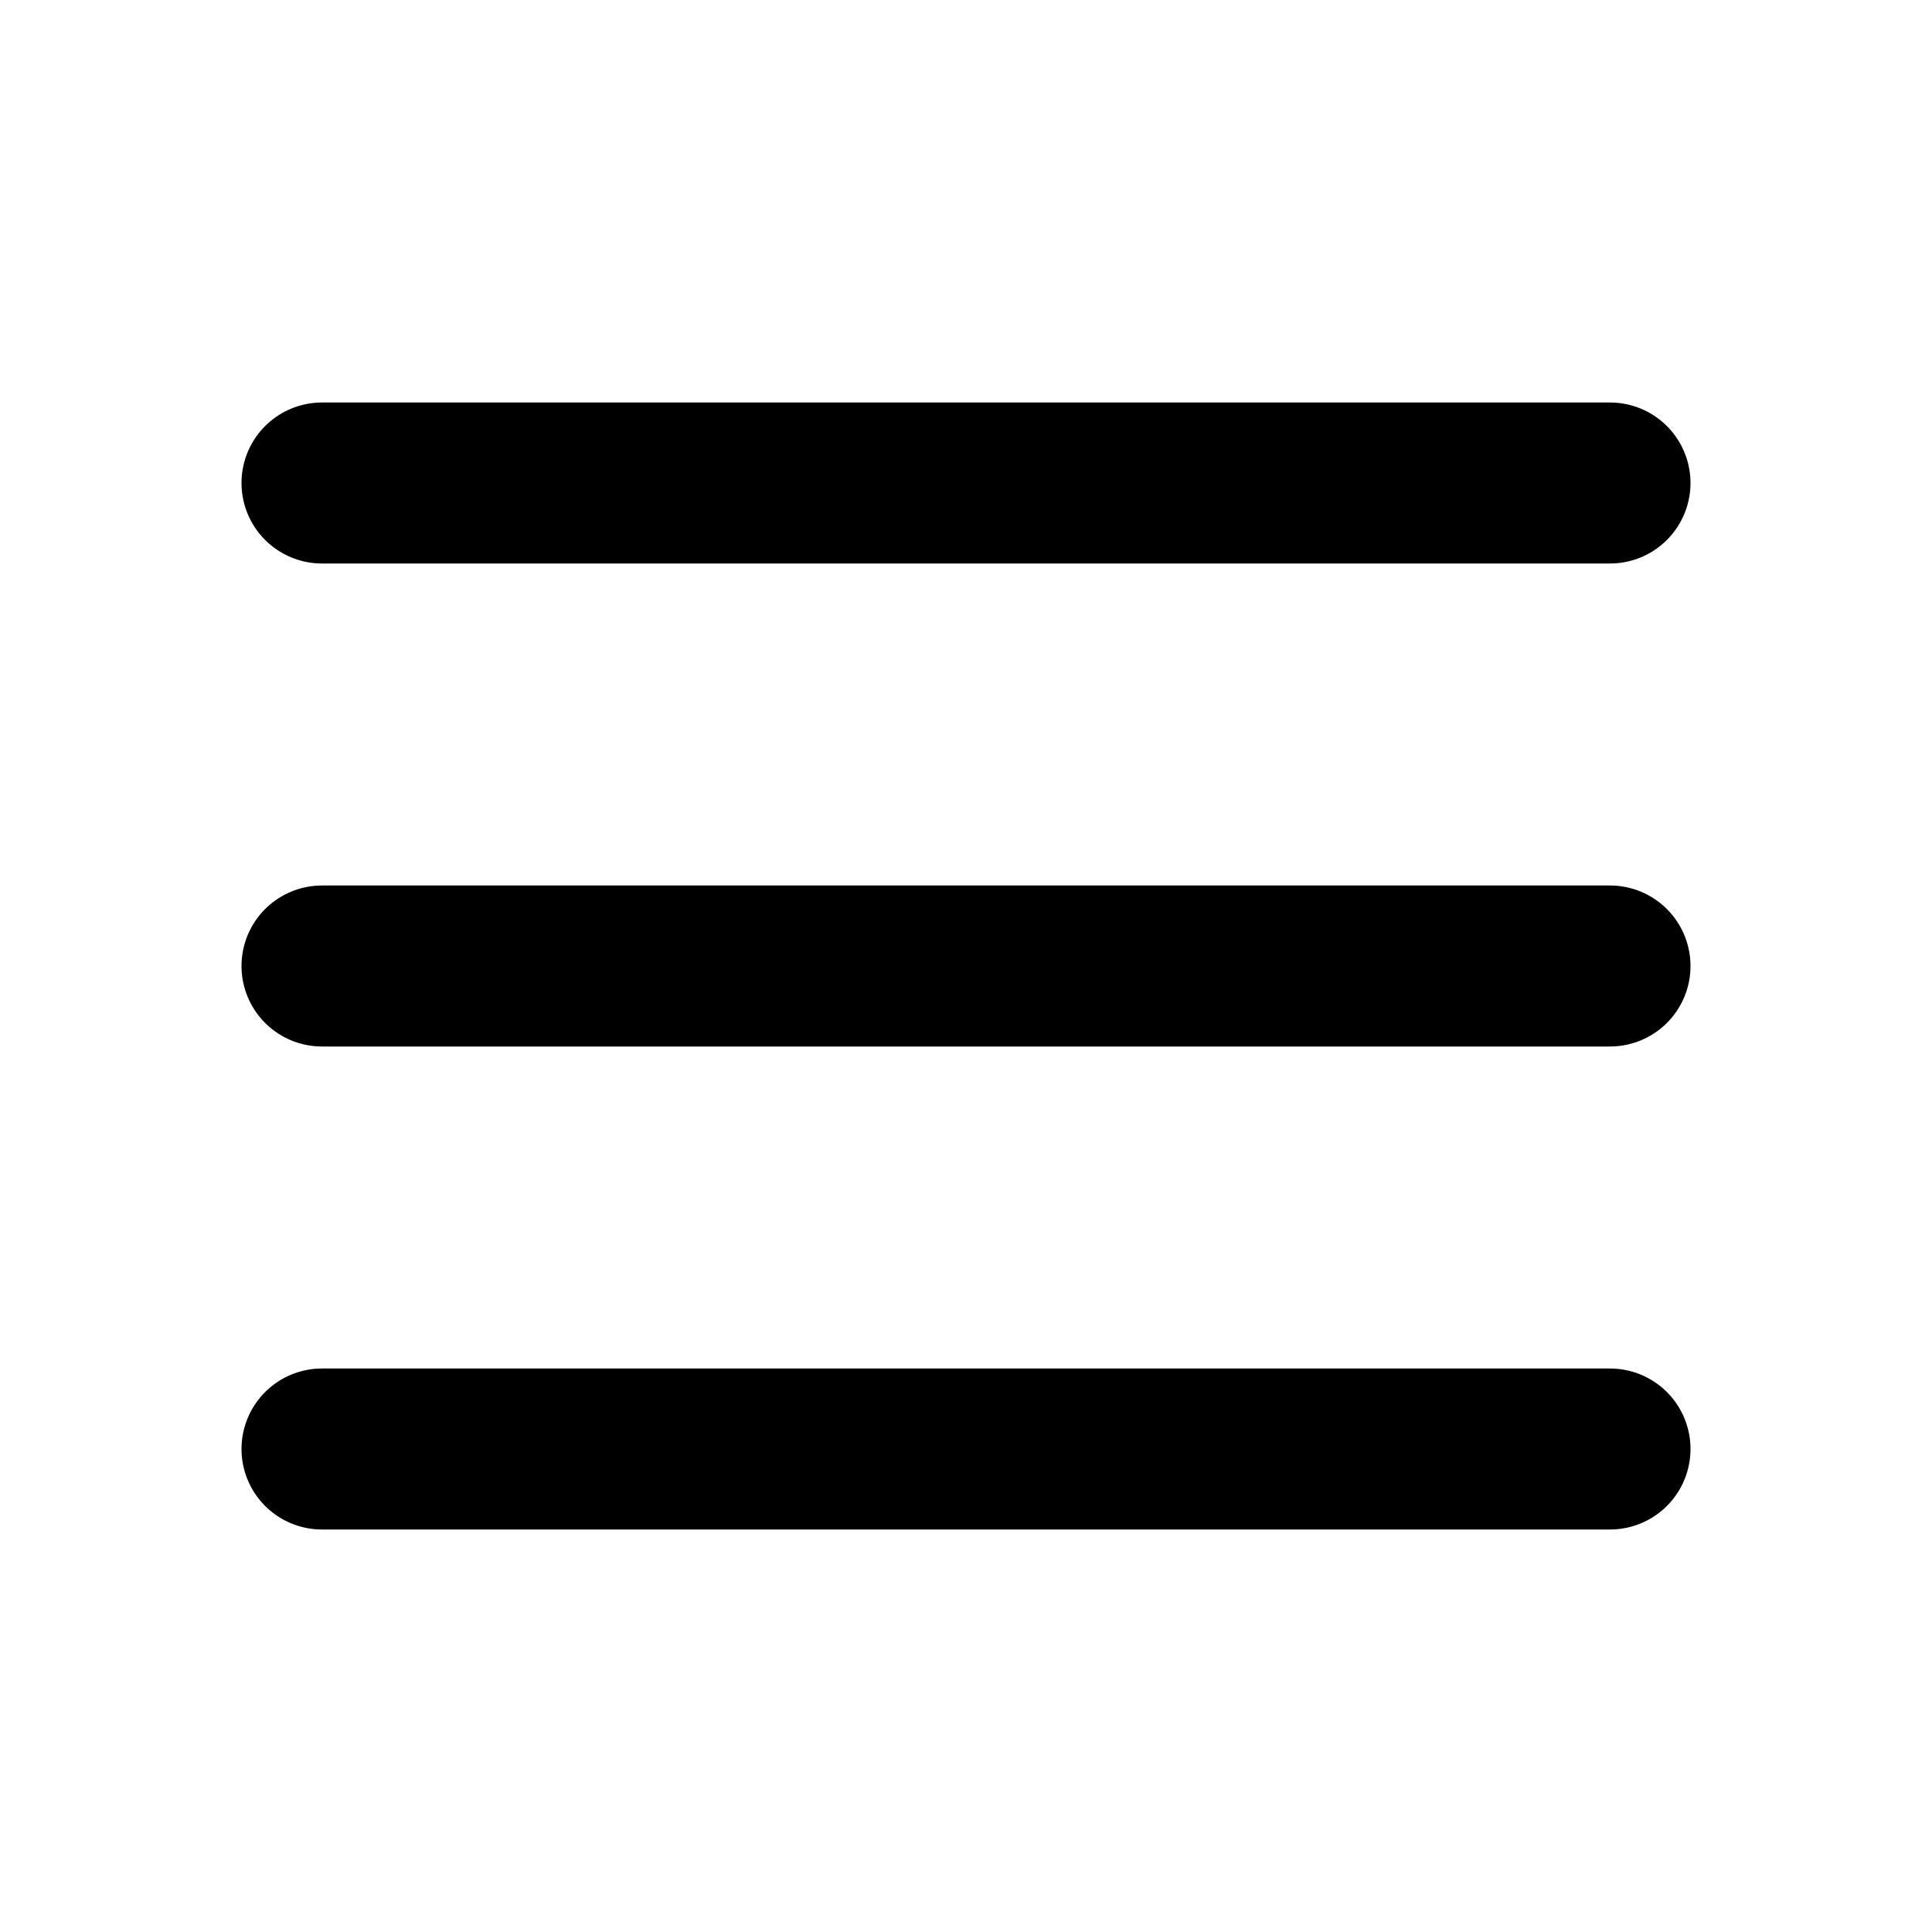
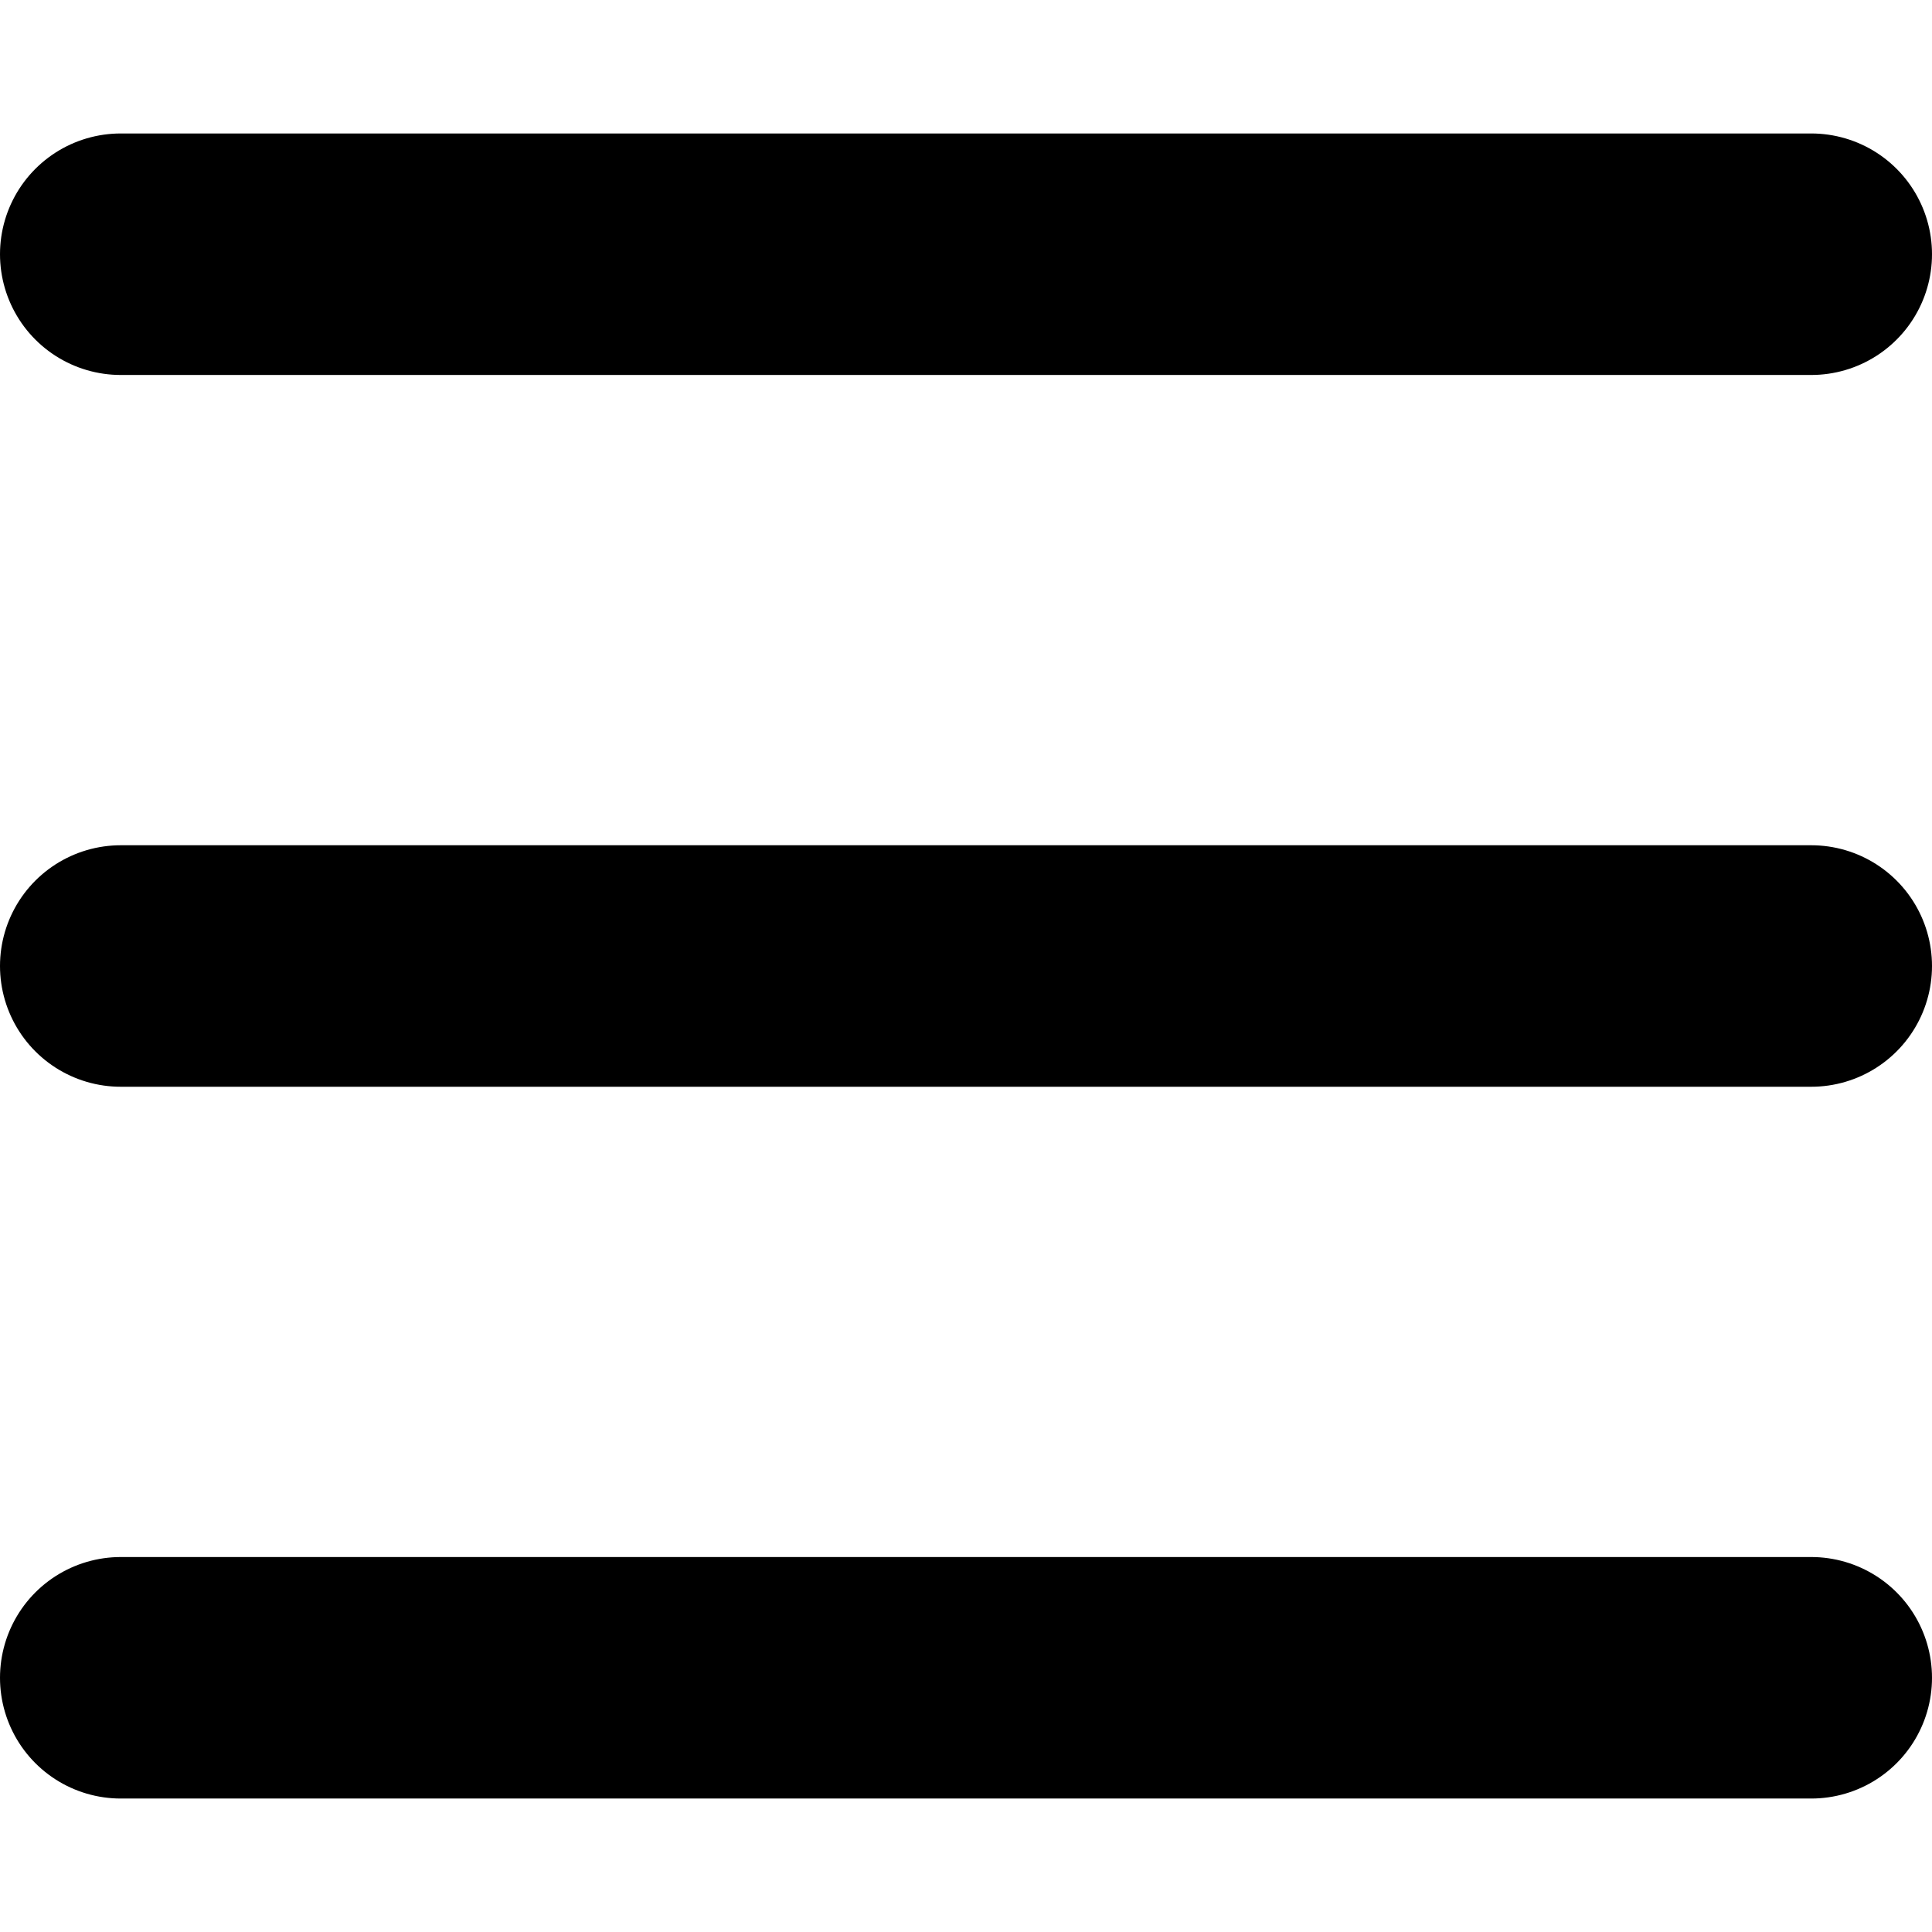
- <svg xmlns="http://www.w3.org/2000/svg" fill="none" viewBox="0 0 24 24" stroke="currentColor">
-   <path stroke-linecap="round" stroke-linejoin="round" stroke-width="2" d="M4 6h16M4 12h16M4 18h16" />
+ <svg xmlns="http://www.w3.org/2000/svg" width="24" height="24" viewBox="0 0 24 24" fill="none">
+   <path d="M1.5 3.158H22.5" stroke="black" stroke-width="3" stroke-linecap="round" />
+   <path d="M1.5 12H22.5" stroke="black" stroke-width="3" stroke-linecap="round" />
+   <path d="M1.5 20.842H22.5" stroke="black" stroke-width="3" stroke-linecap="round" />
</svg>
